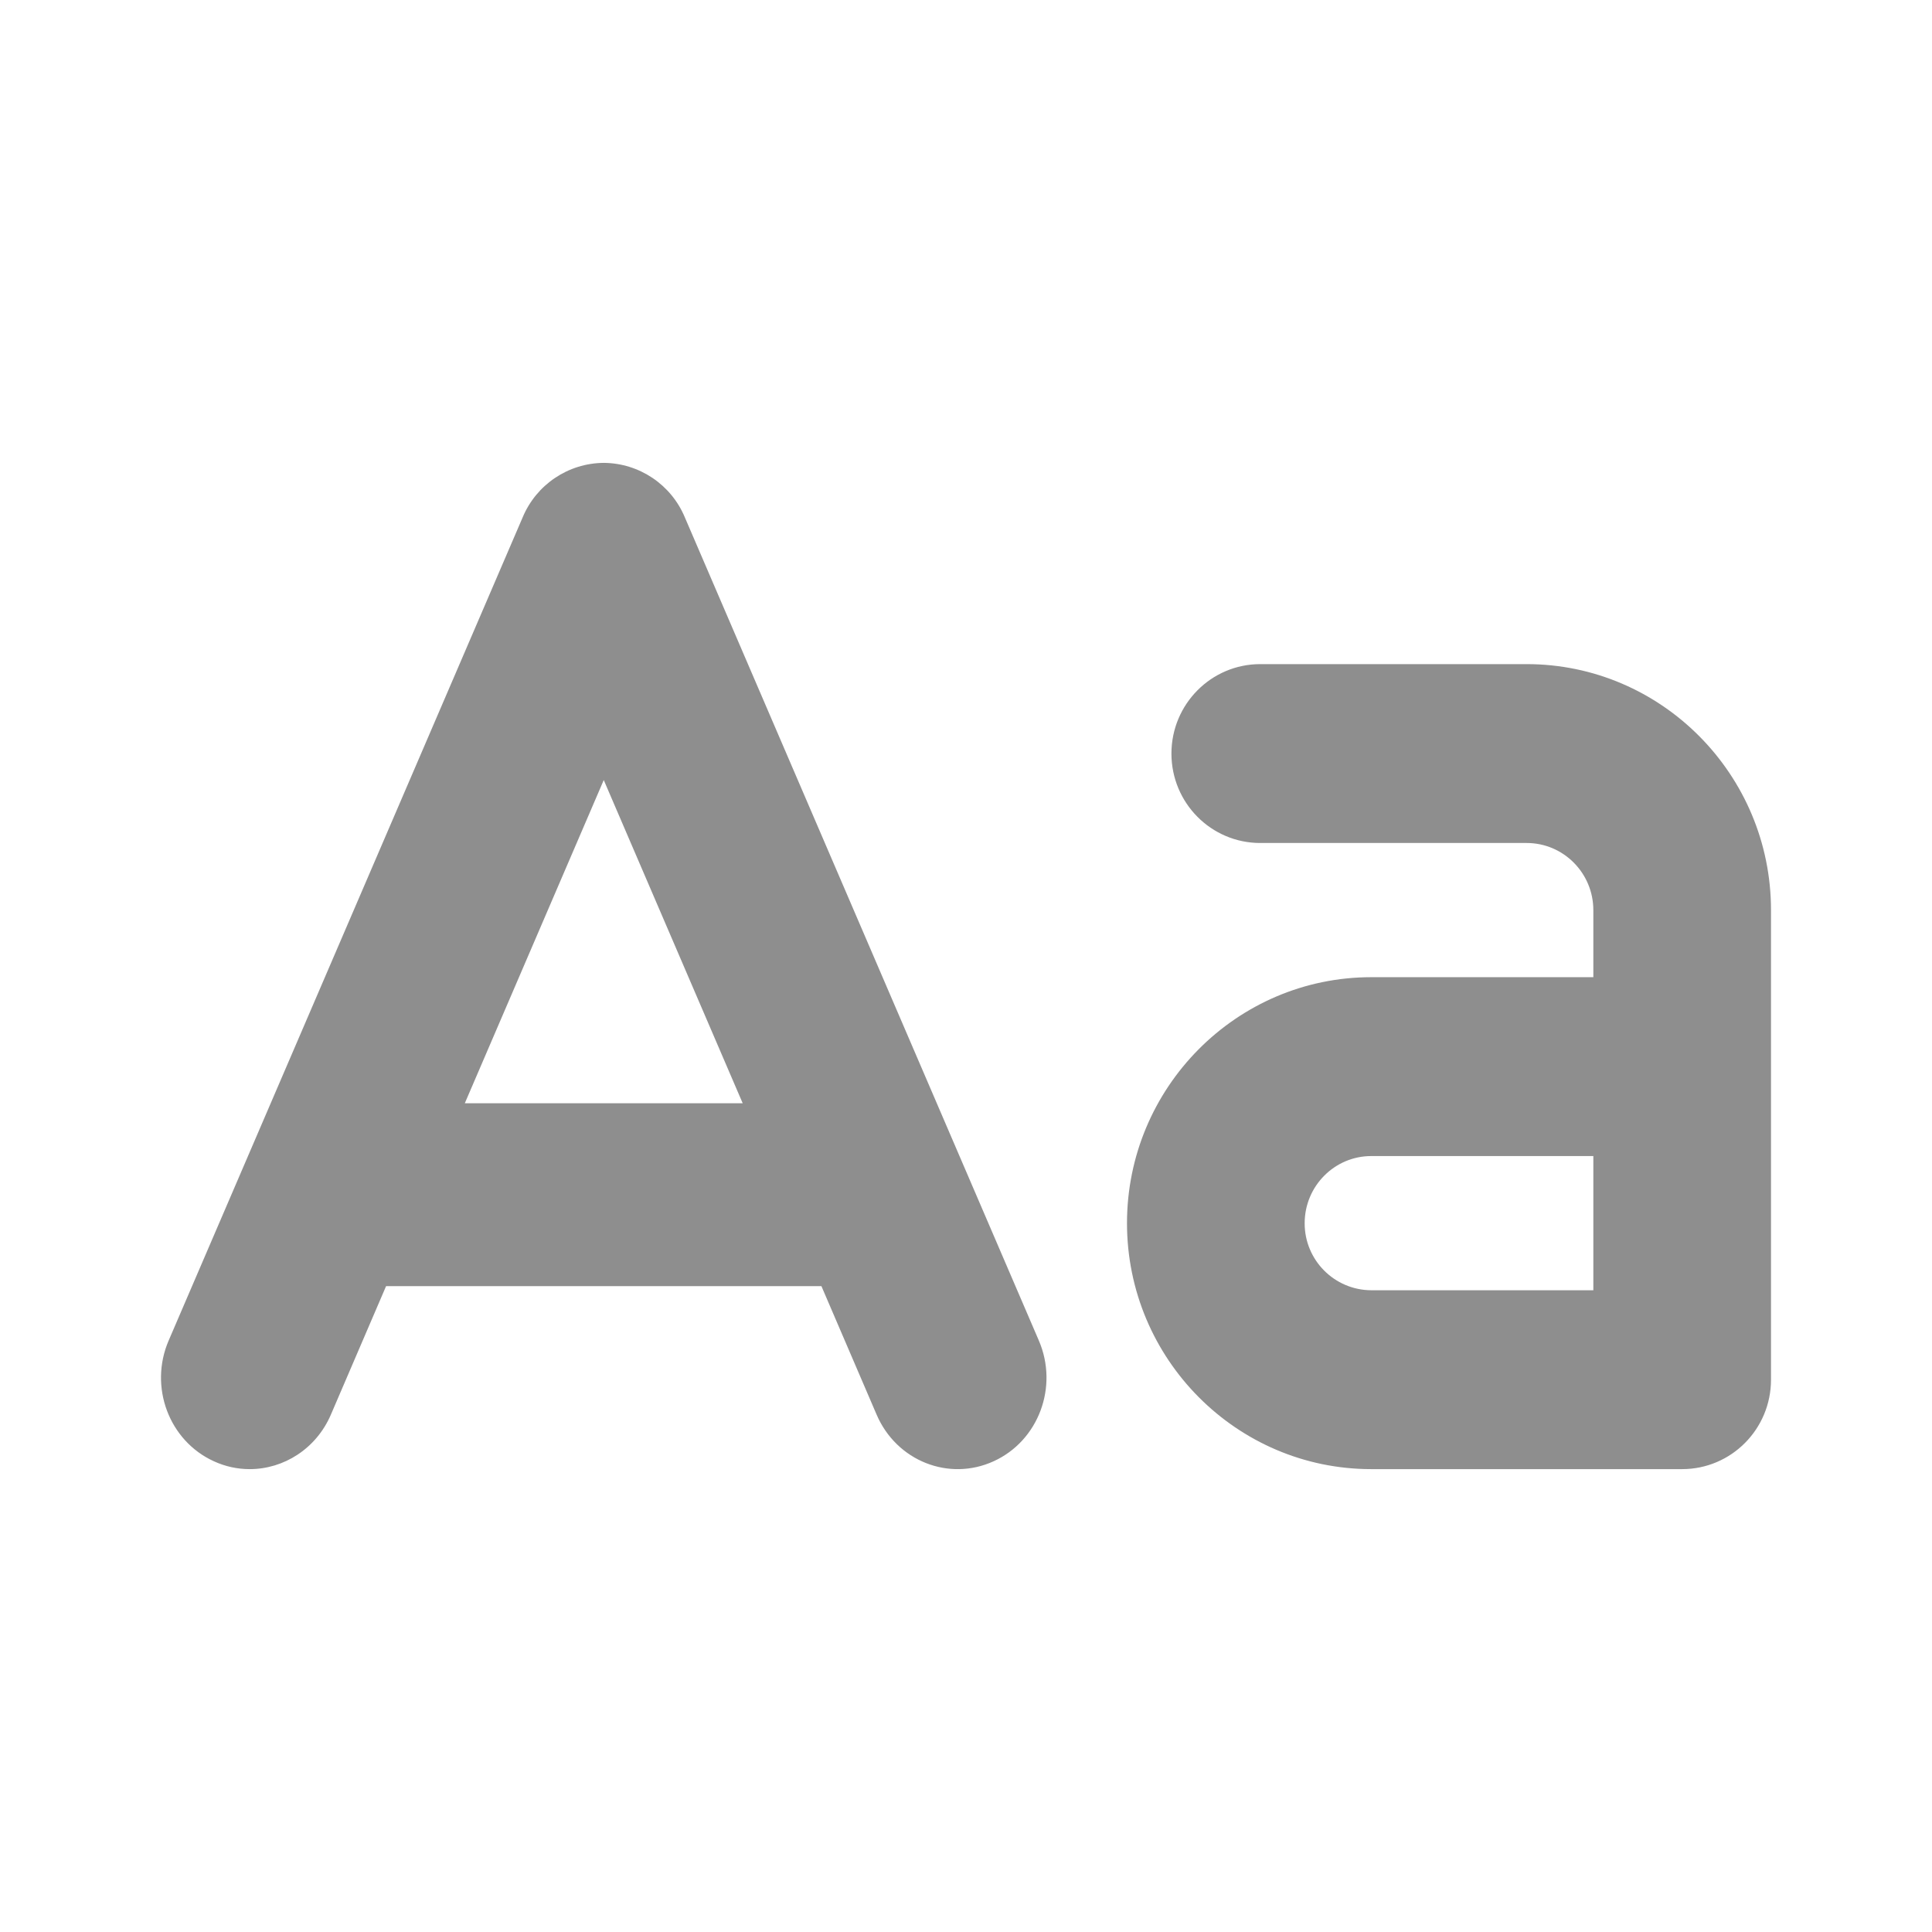
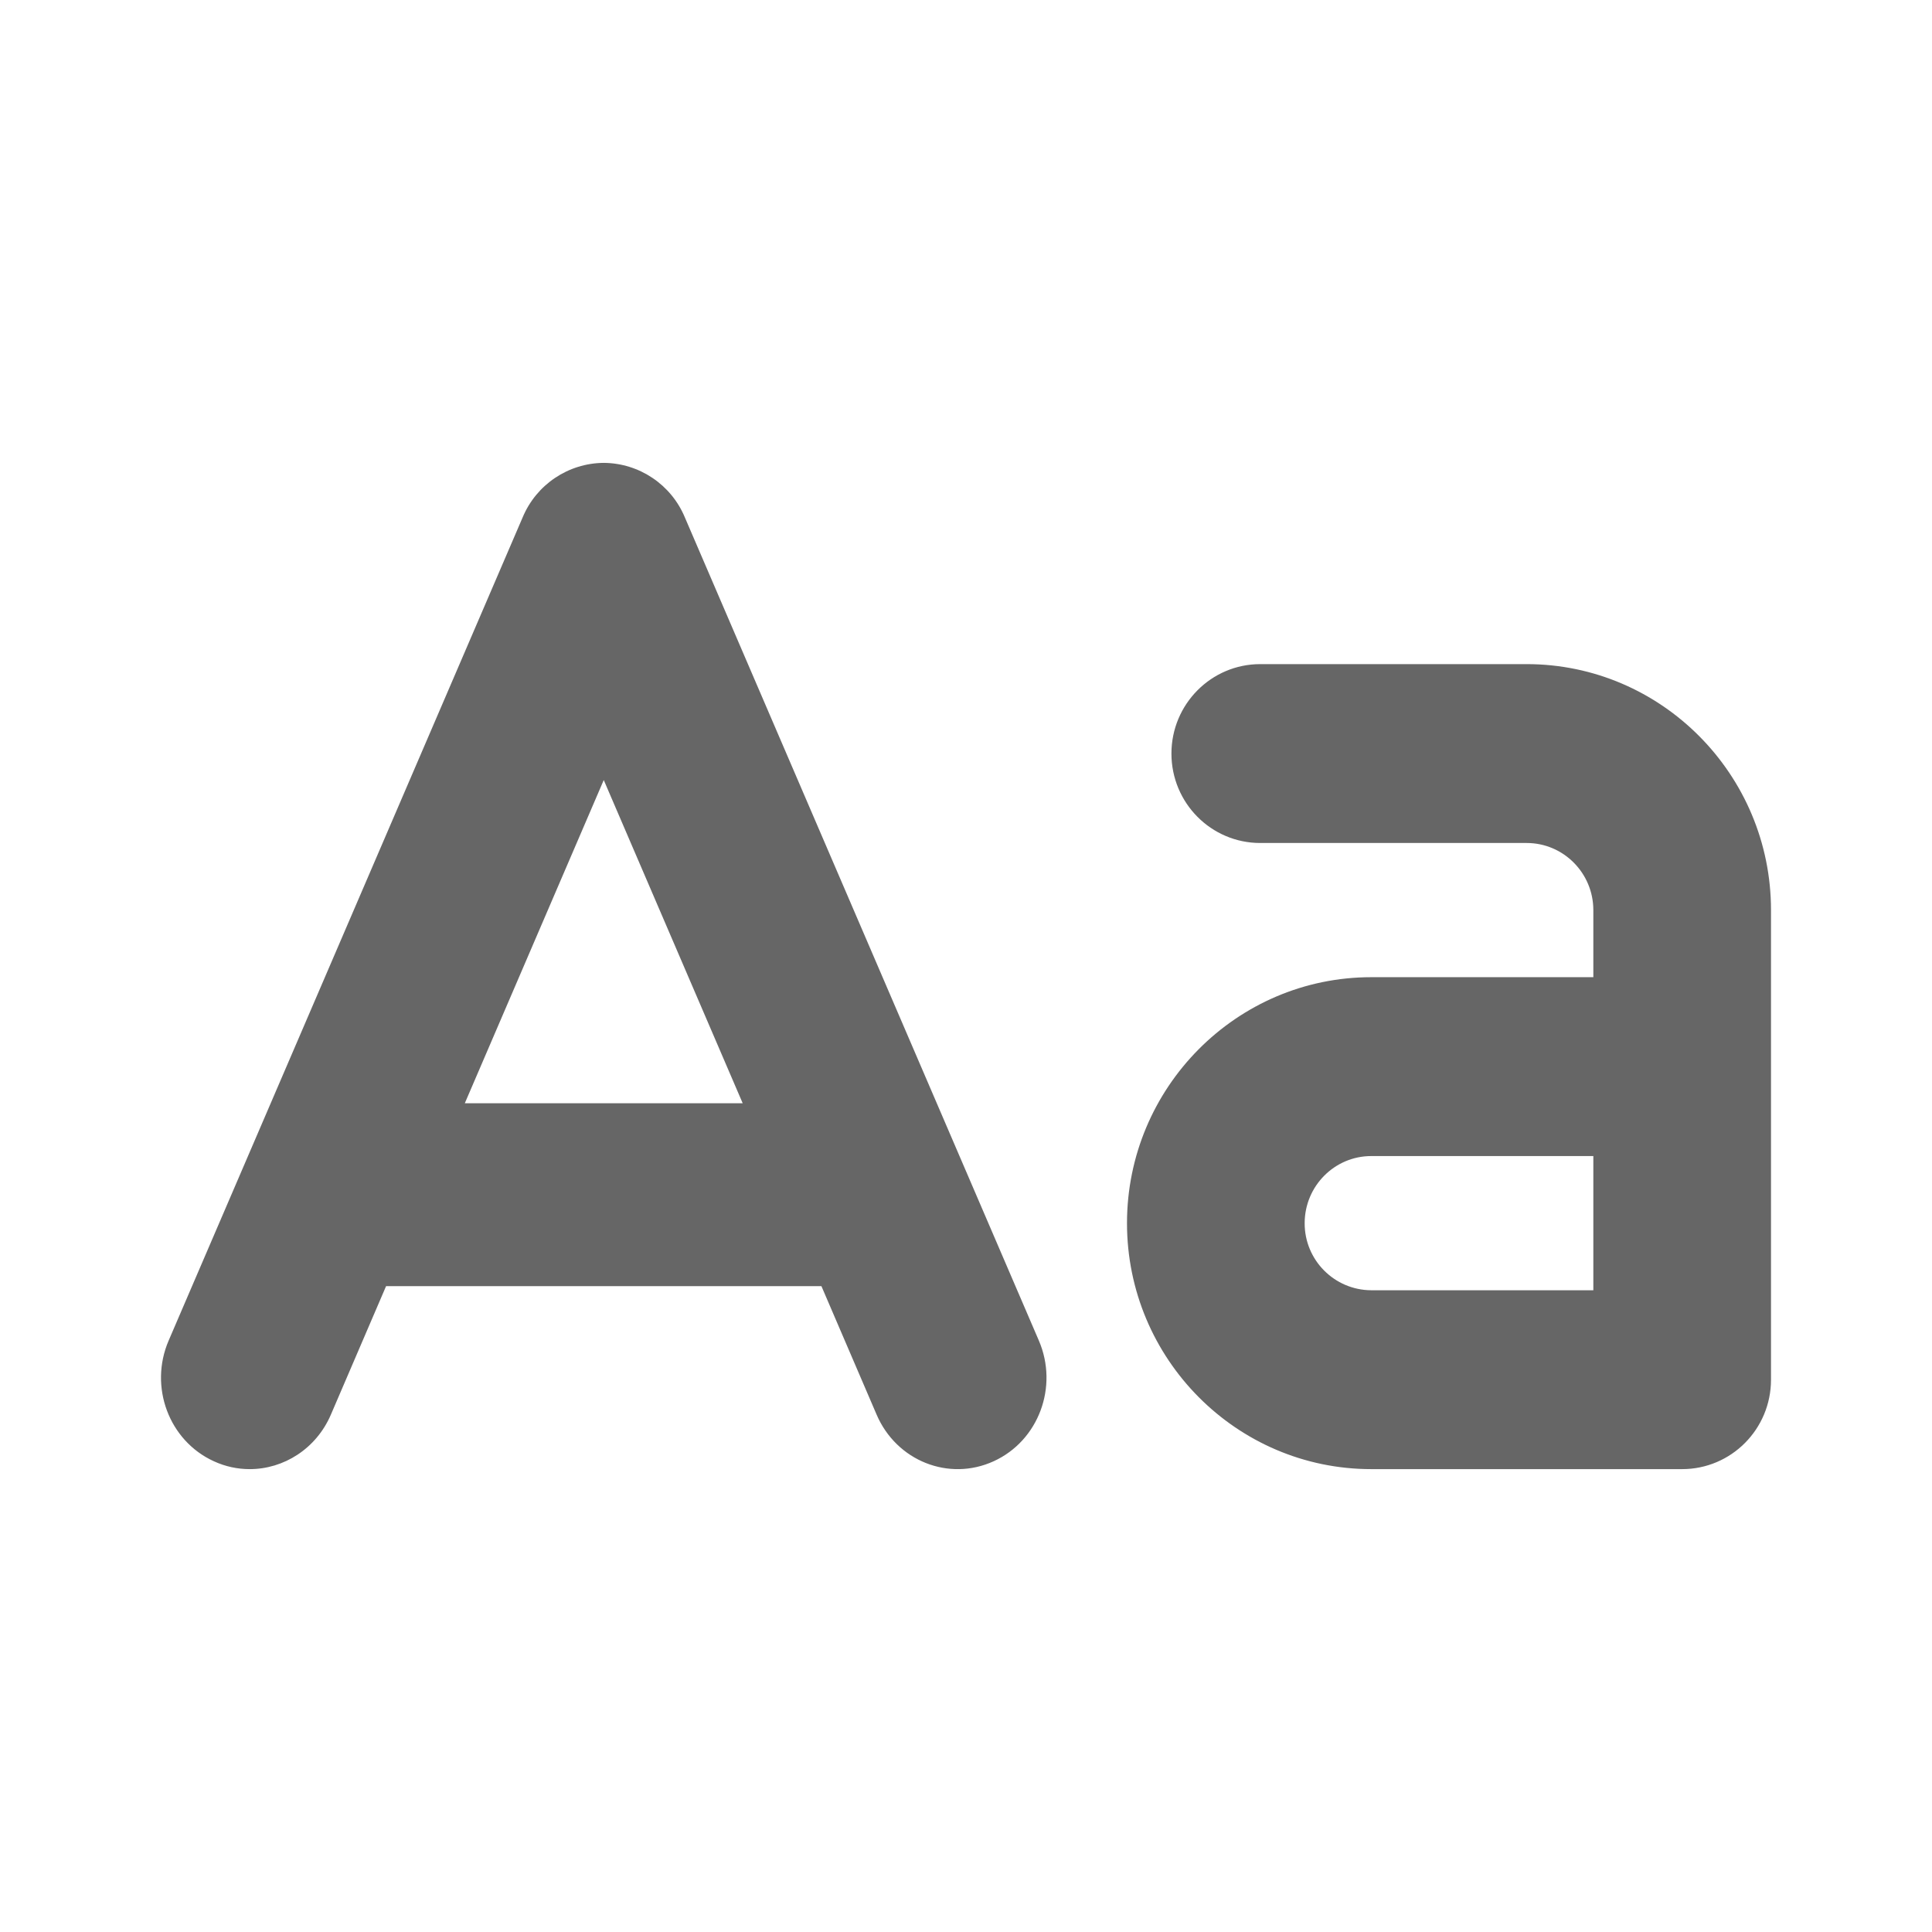
<svg xmlns="http://www.w3.org/2000/svg" width="24" height="24">
-   <path d="M19.793 16.028h-2.759a.831.831 0 0 1-.827-.833c0-.46.371-.834.827-.834h2.759v1.667zm-.828-7.778h-3.31c-.609 0-1.103.498-1.103 1.111 0 .614.494 1.111 1.103 1.111h3.31c.457 0 .828.374.828.834v.833h-2.759c-1.673 0-3.034 1.371-3.034 3.056s1.361 3.055 3.034 3.055h3.862c.61 0 1.104-.497 1.104-1.111v-5.833c0-1.685-1.362-3.056-3.035-3.056zM5.774 13.705L7.5 9.69l1.726 4.015H5.774zm7.131 2.948L8.507 6.426A1.1 1.1 0 0 0 7.5 5.75a1.1 1.1 0 0 0-1.007.676L2.095 16.653c-.247.574.004 1.245.561 1.499.145.067.296.098.446.098.422 0 .825-.252 1.008-.676l.686-1.597h5.408l.686 1.597c.247.574.897.833 1.454.578.557-.254.808-.925.561-1.499z" fill="#8E8E8E" fill-rule="evenodd" />
+   <path d="M19.793 16.028h-2.759a.831.831 0 0 1-.827-.833c0-.46.371-.834.827-.834h2.759v1.667zm-.828-7.778h-3.31c-.609 0-1.103.498-1.103 1.111 0 .614.494 1.111 1.103 1.111h3.31c.457 0 .828.374.828.834v.833h-2.759c-1.673 0-3.034 1.371-3.034 3.056s1.361 3.055 3.034 3.055h3.862c.61 0 1.104-.497 1.104-1.111v-5.833c0-1.685-1.362-3.056-3.035-3.056zM5.774 13.705L7.5 9.69l1.726 4.015H5.774zm7.131 2.948L8.507 6.426A1.1 1.1 0 0 0 7.5 5.75a1.1 1.1 0 0 0-1.007.676L2.095 16.653c-.247.574.004 1.245.561 1.499.145.067.296.098.446.098.422 0 .825-.252 1.008-.676l.686-1.597h5.408l.686 1.597c.247.574.897.833 1.454.578.557-.254.808-.925.561-1.499z" fill="#666" fill-rule="evenodd" />
</svg>
